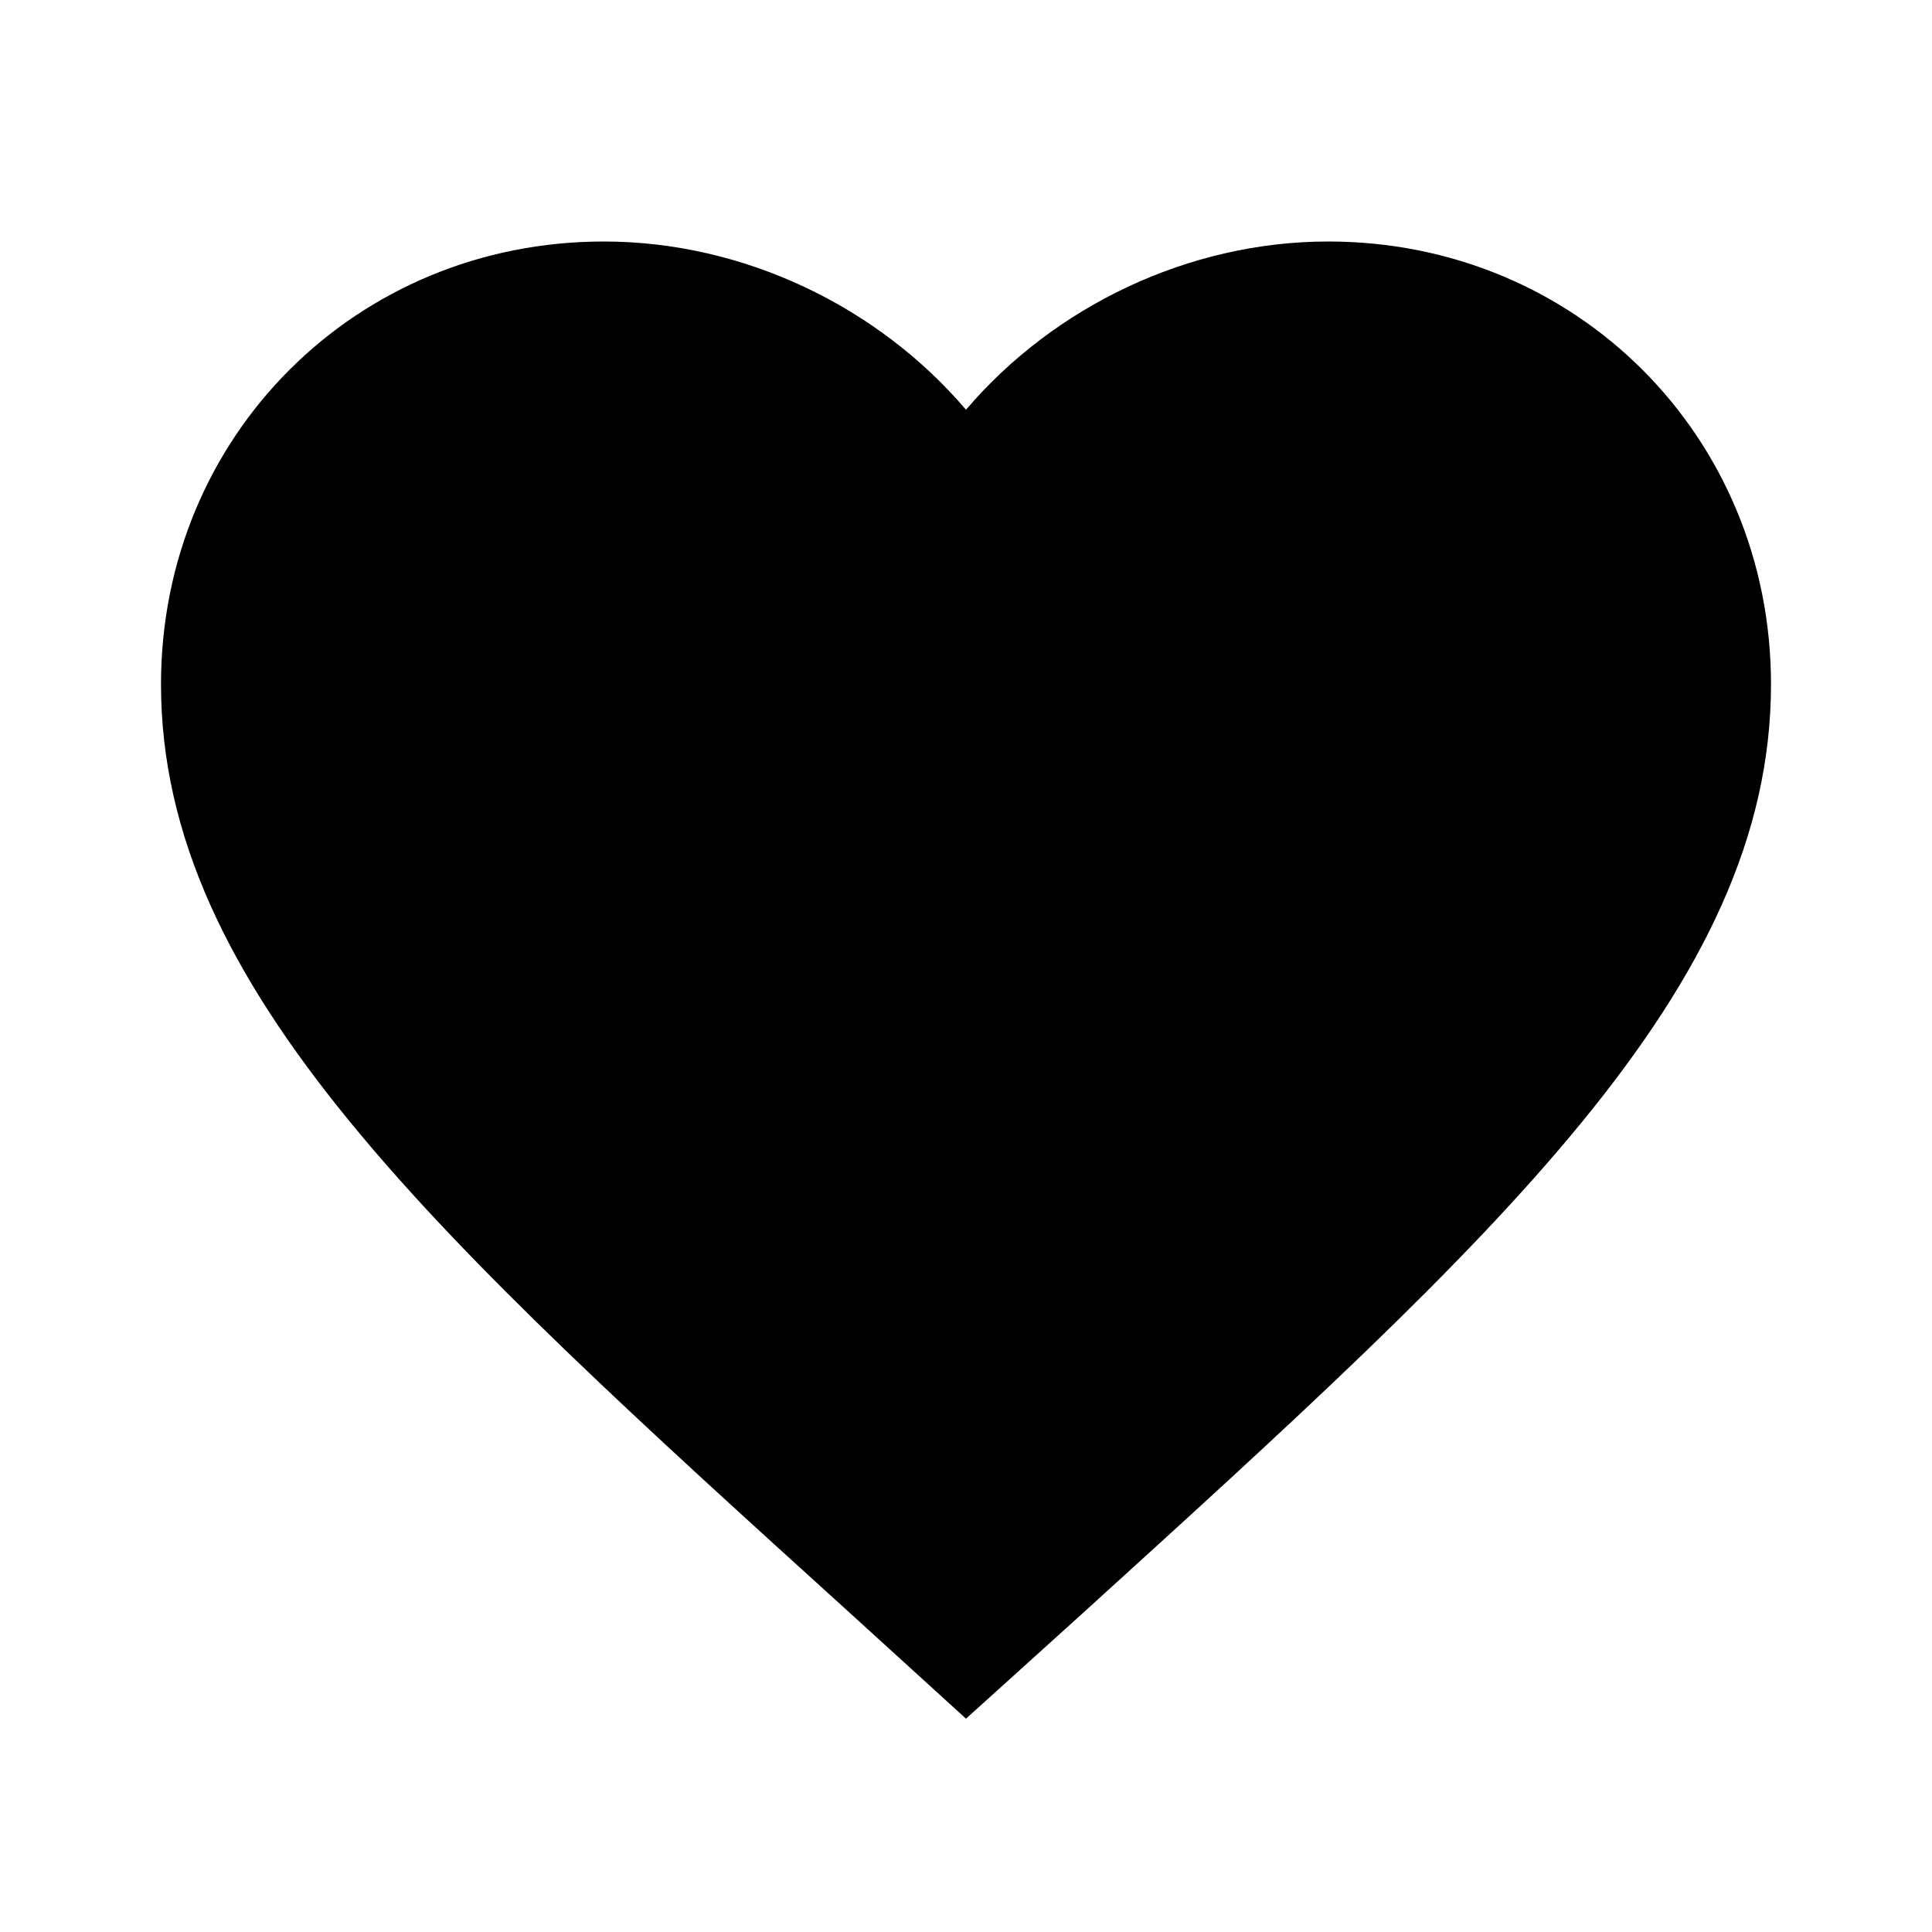
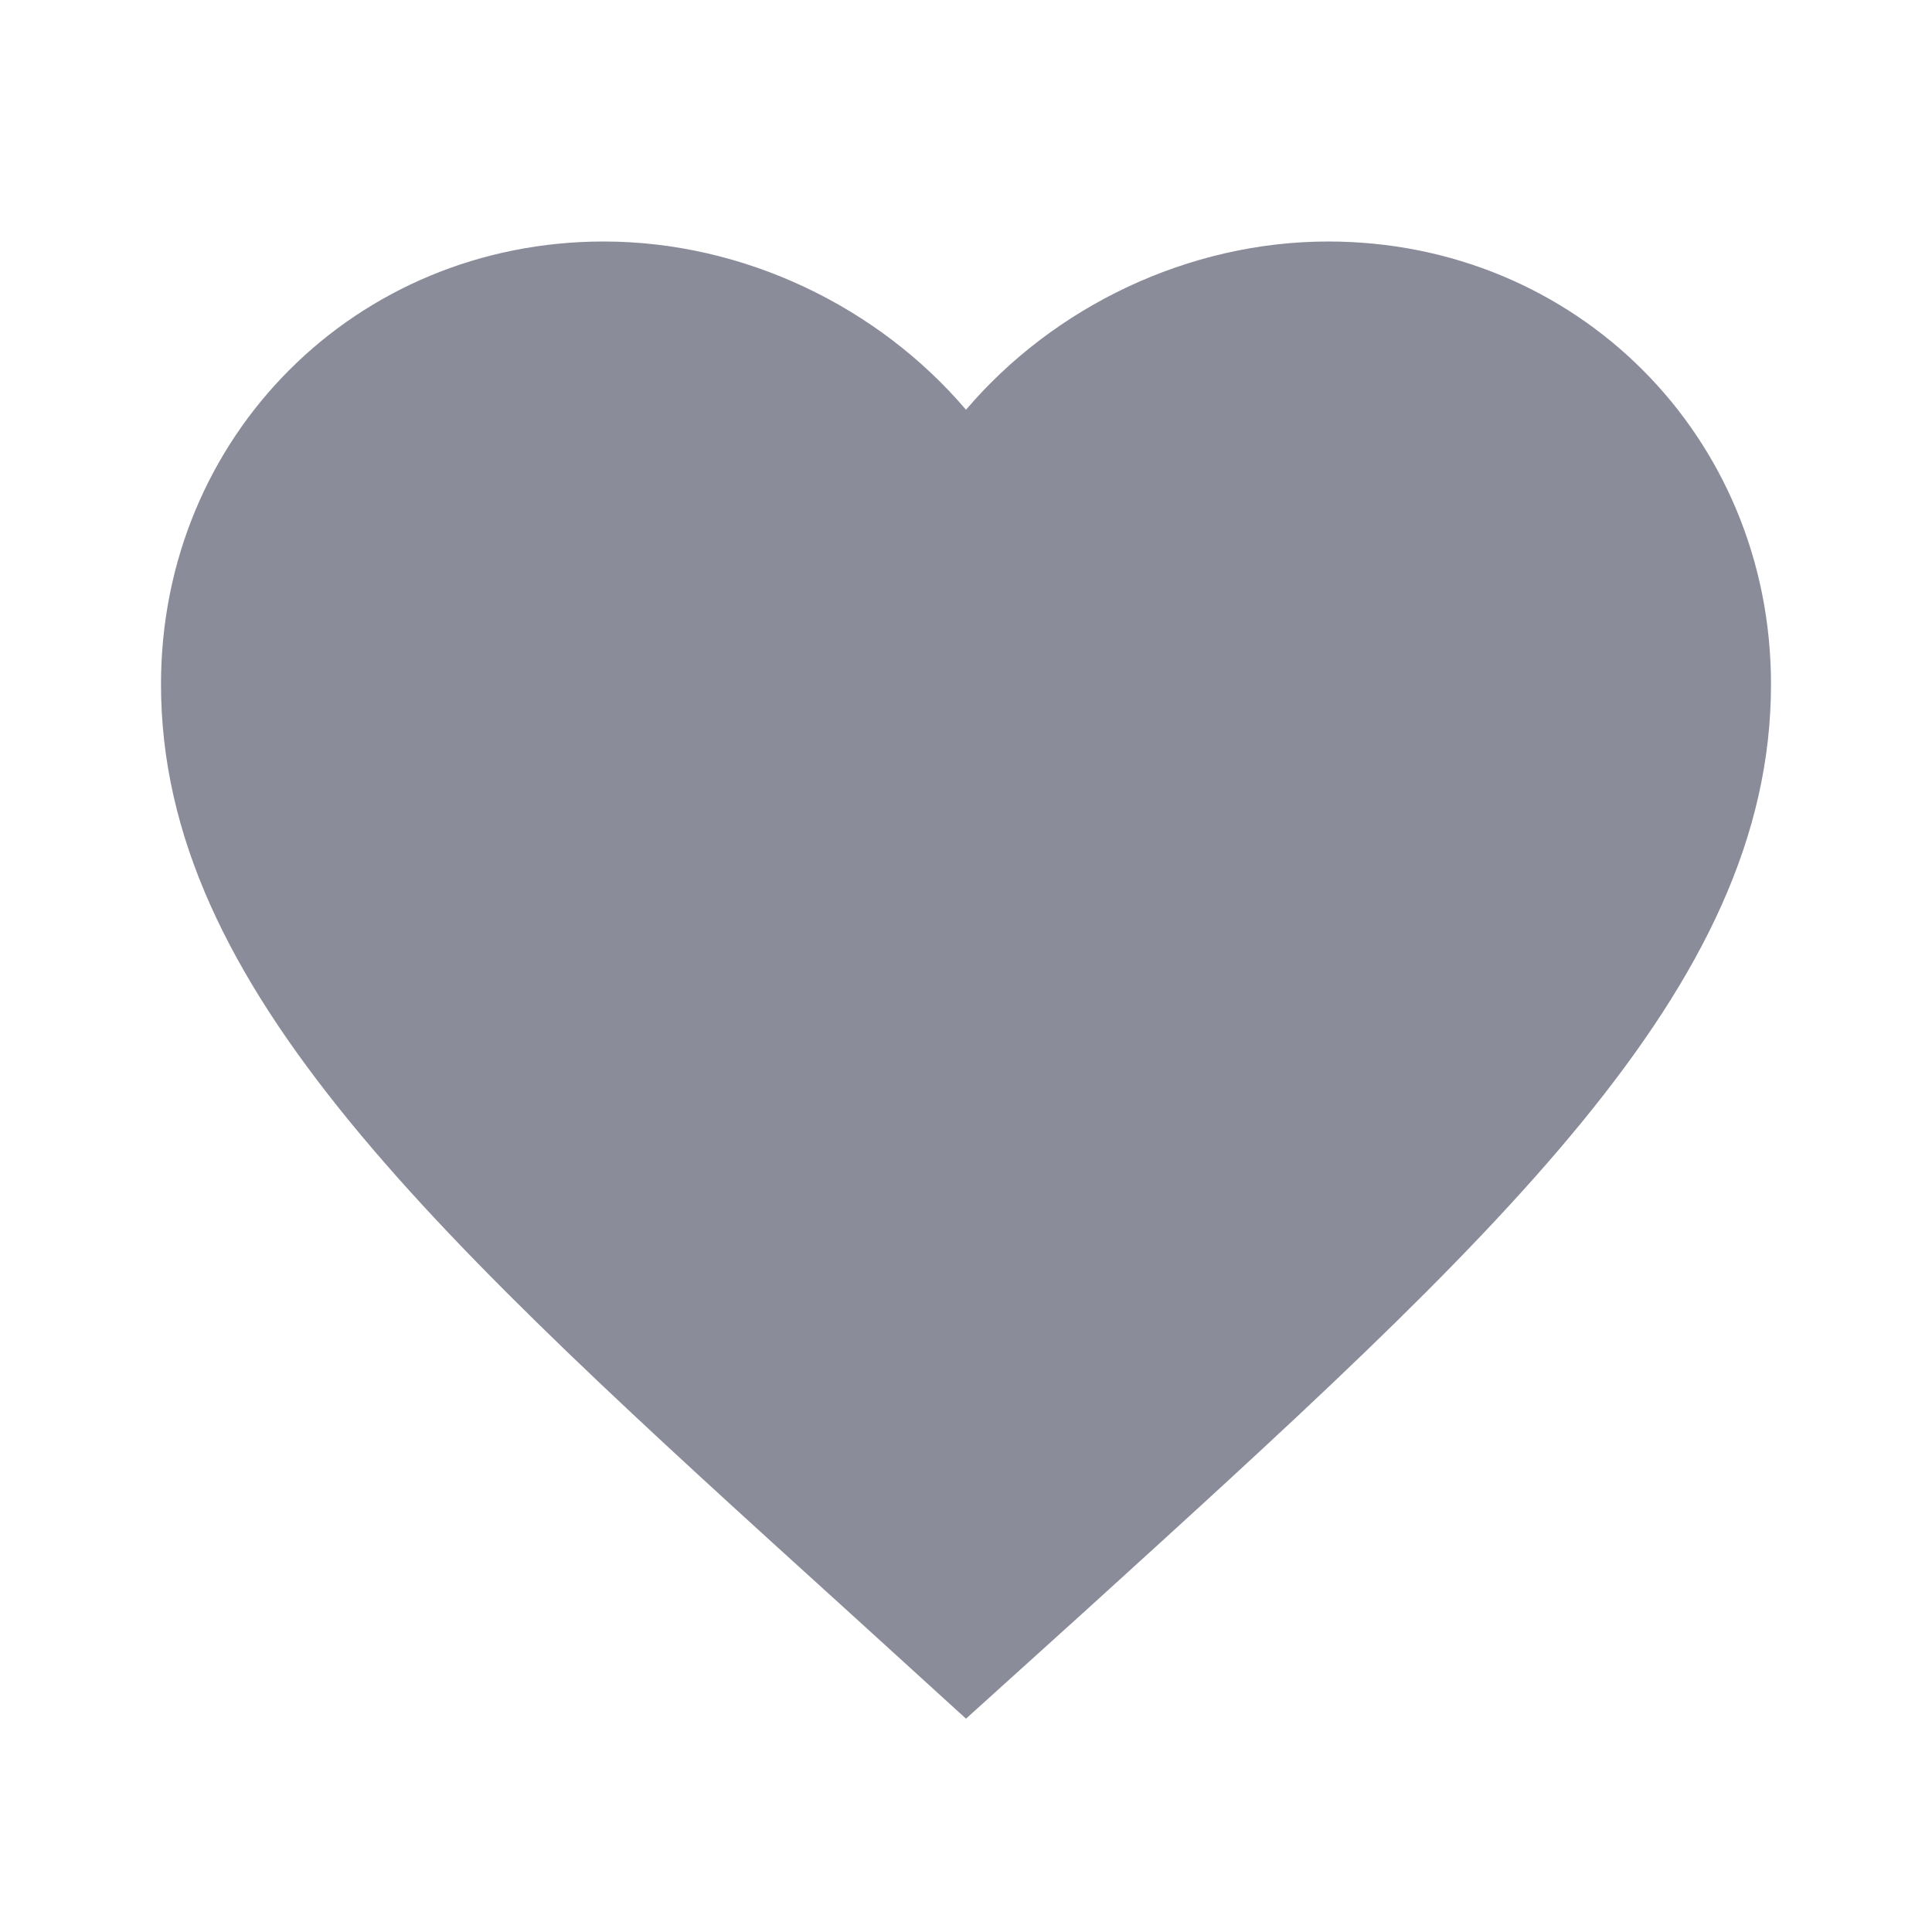
- <svg xmlns="http://www.w3.org/2000/svg" height="24px" viewBox="0 0 24 24" width="24px" fill="#000000">
+ <svg xmlns="http://www.w3.org/2000/svg" height="24px" viewBox="0 0 24 24" width="24px" fill="#8A8C99">
  <path d="M0 0h24v24H0V0z" fill="none" />
  <path d="M12 21.35l-1.45-1.32C5.4 15.36 2 12.28 2 8.5 2 5.42 4.42 3 7.5 3c1.74 0 3.41.81 4.5 2.09C13.09 3.81 14.76 3 16.5 3 19.58 3 22 5.42 22 8.5c0 3.78-3.4 6.86-8.55 11.54L12 21.35z" />
</svg>
